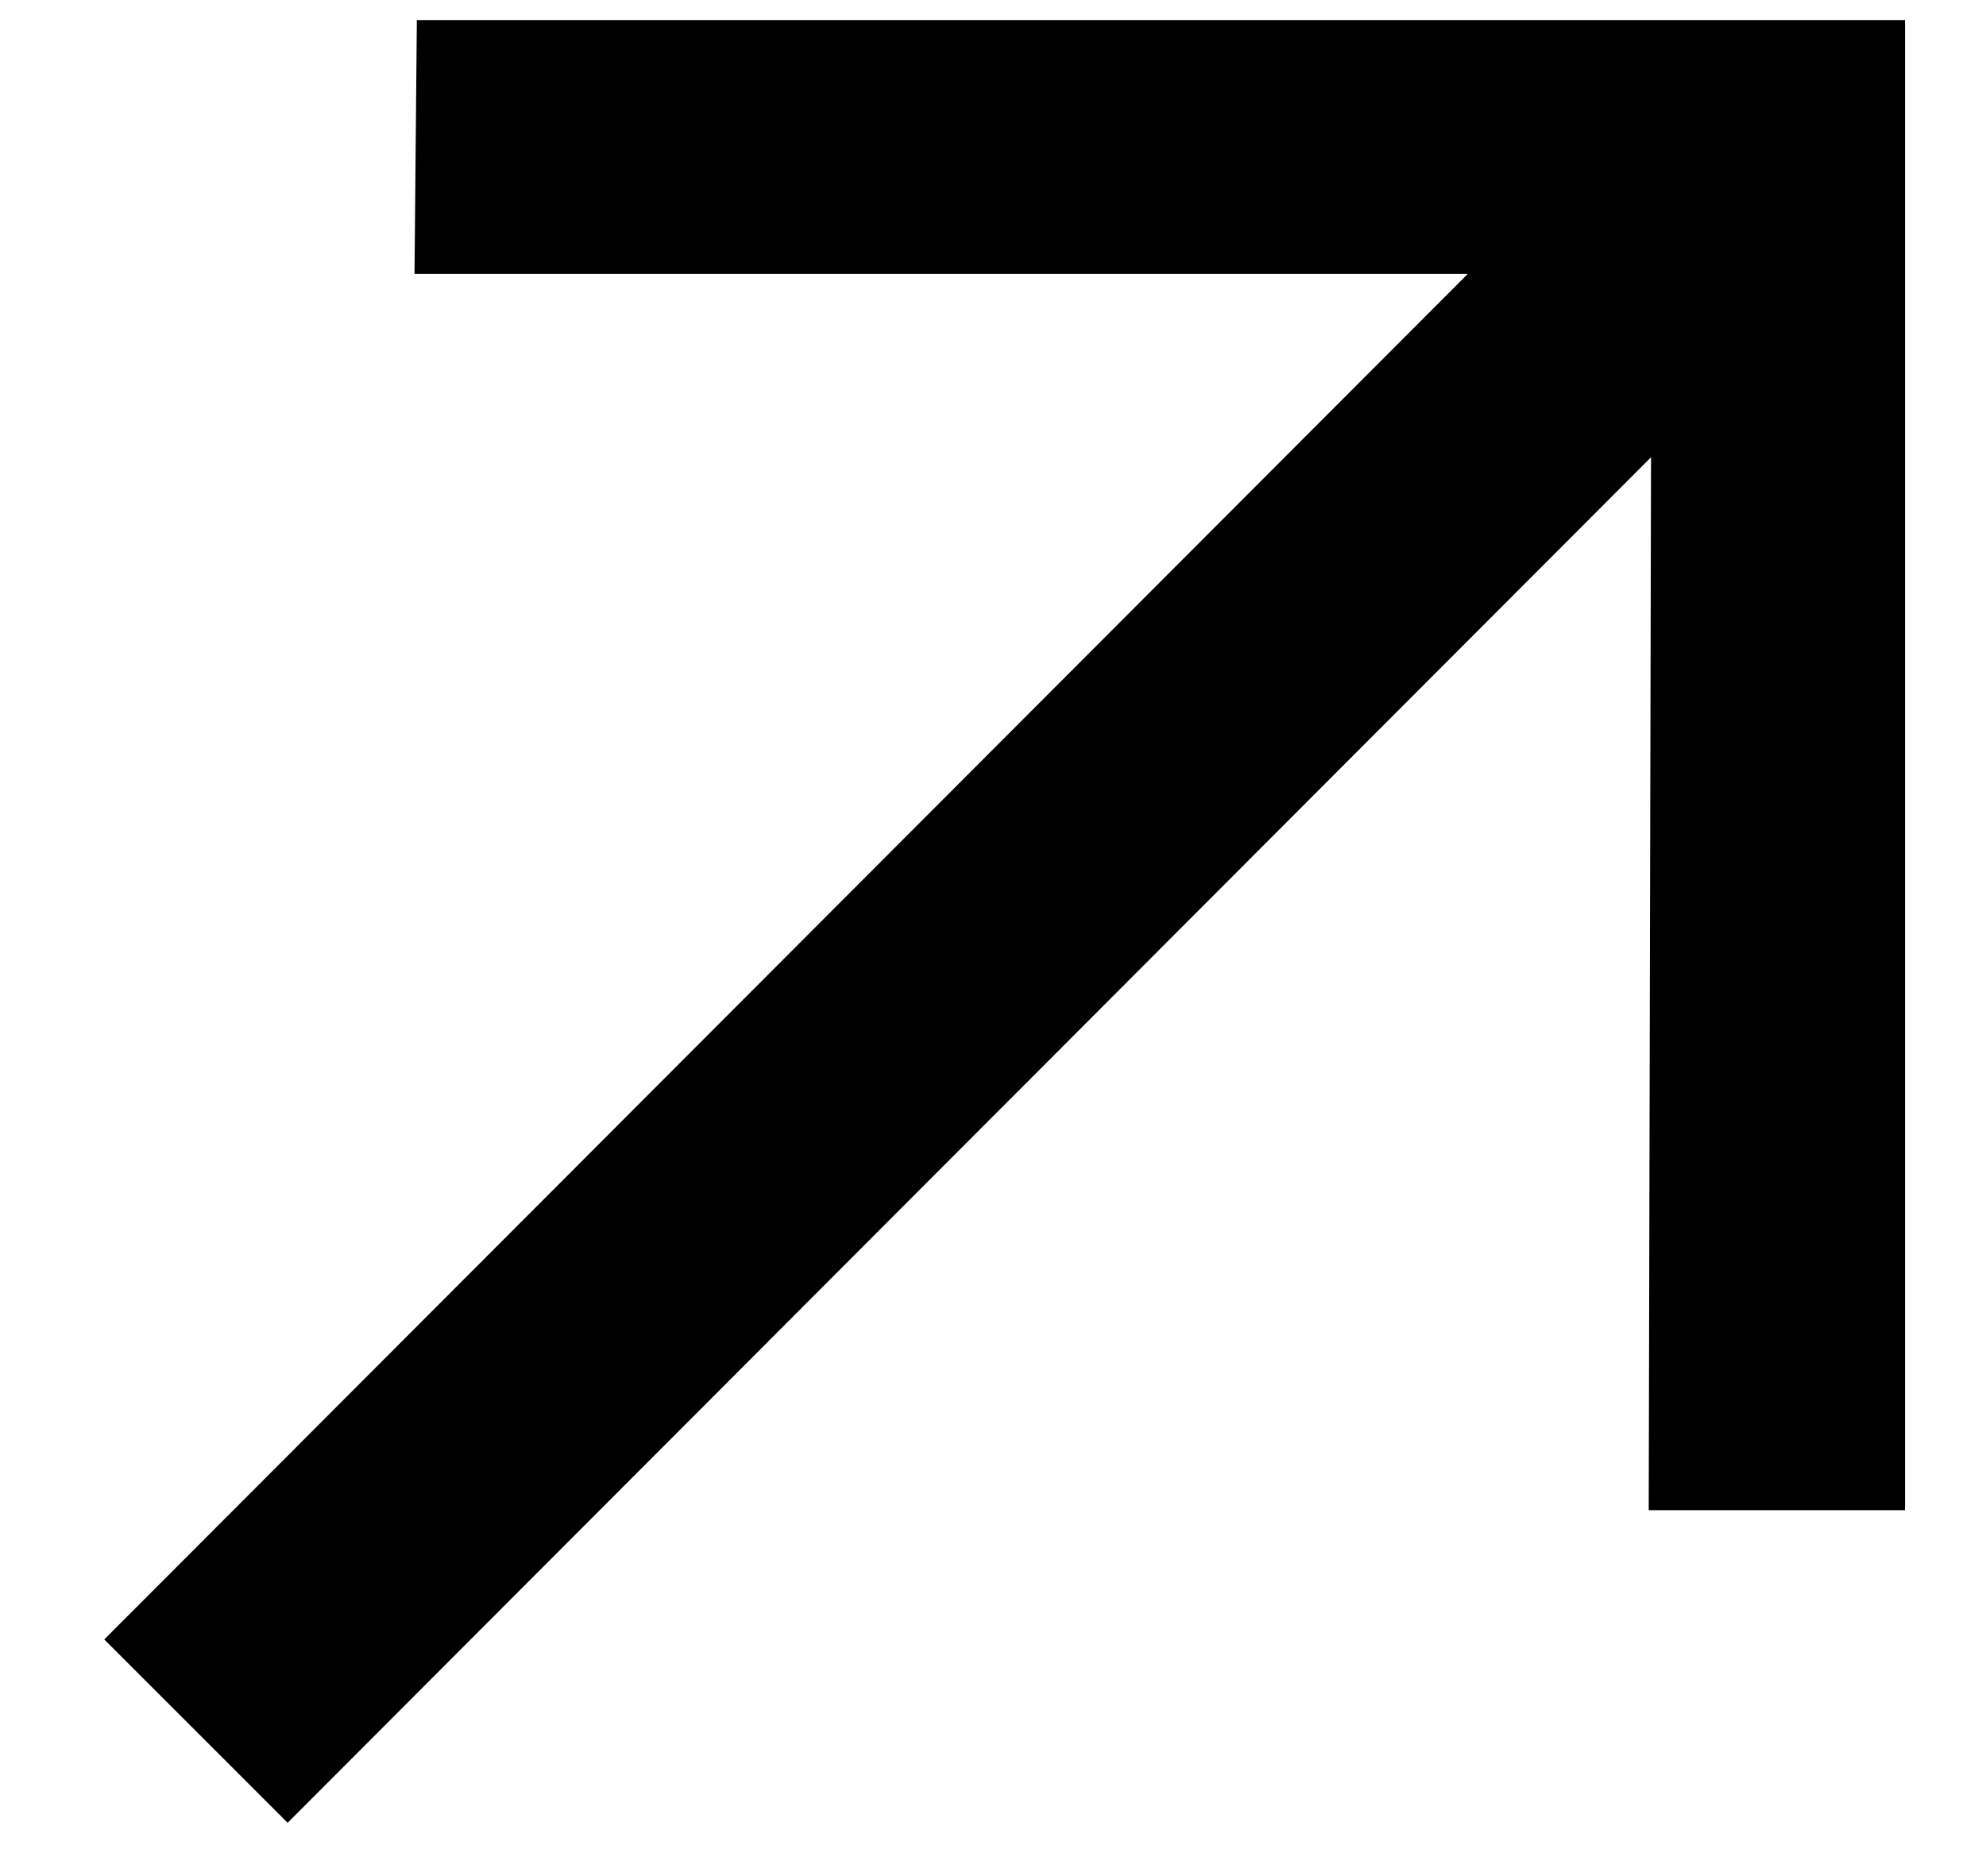
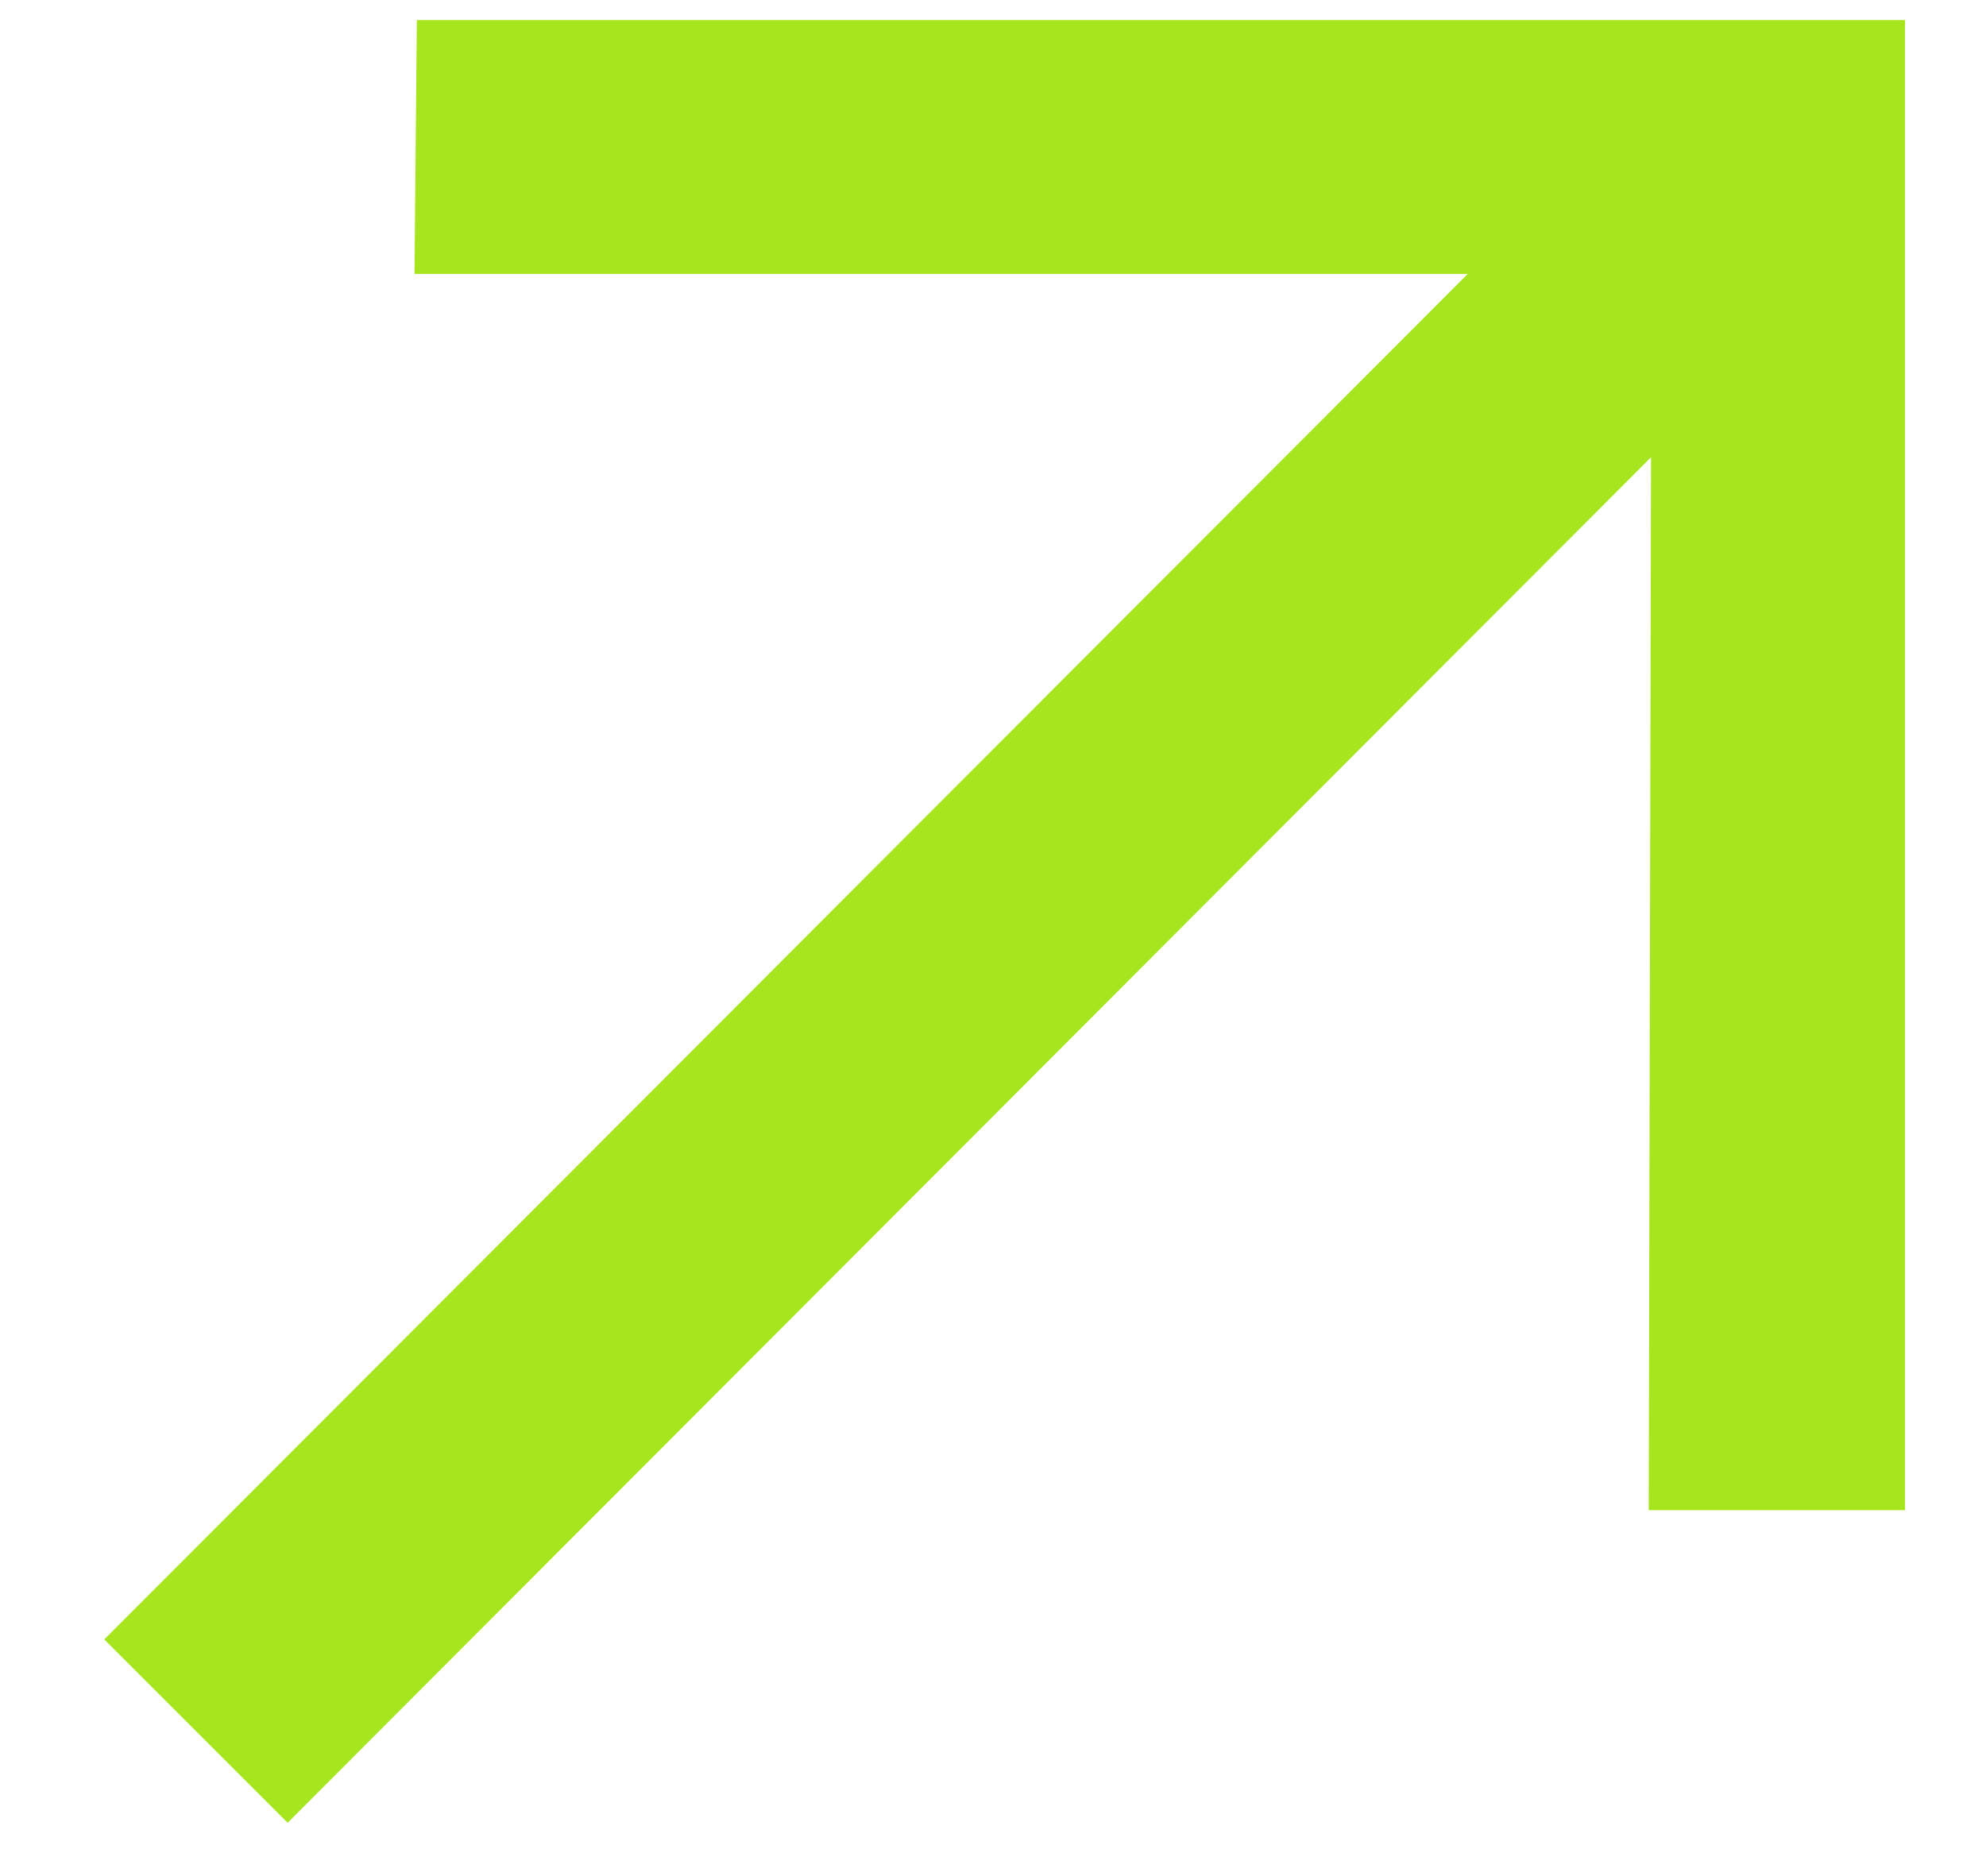
<svg xmlns="http://www.w3.org/2000/svg" width="18" height="17" viewBox="0 0 18 17" fill="none">
-   <path d="M2.607 16.524L14.964 4.145L14.943 13.69H17.266V0.182H3.778L3.757 2.483H13.303L0.945 14.862L2.607 16.524Z" fill="black" />
+   <path d="M2.607 16.524L14.964 4.145L14.943 13.69H17.266V0.182H3.778L3.757 2.483H13.303L0.945 14.862L2.607 16.524Z" fill="#A7E61F" />
</svg>
